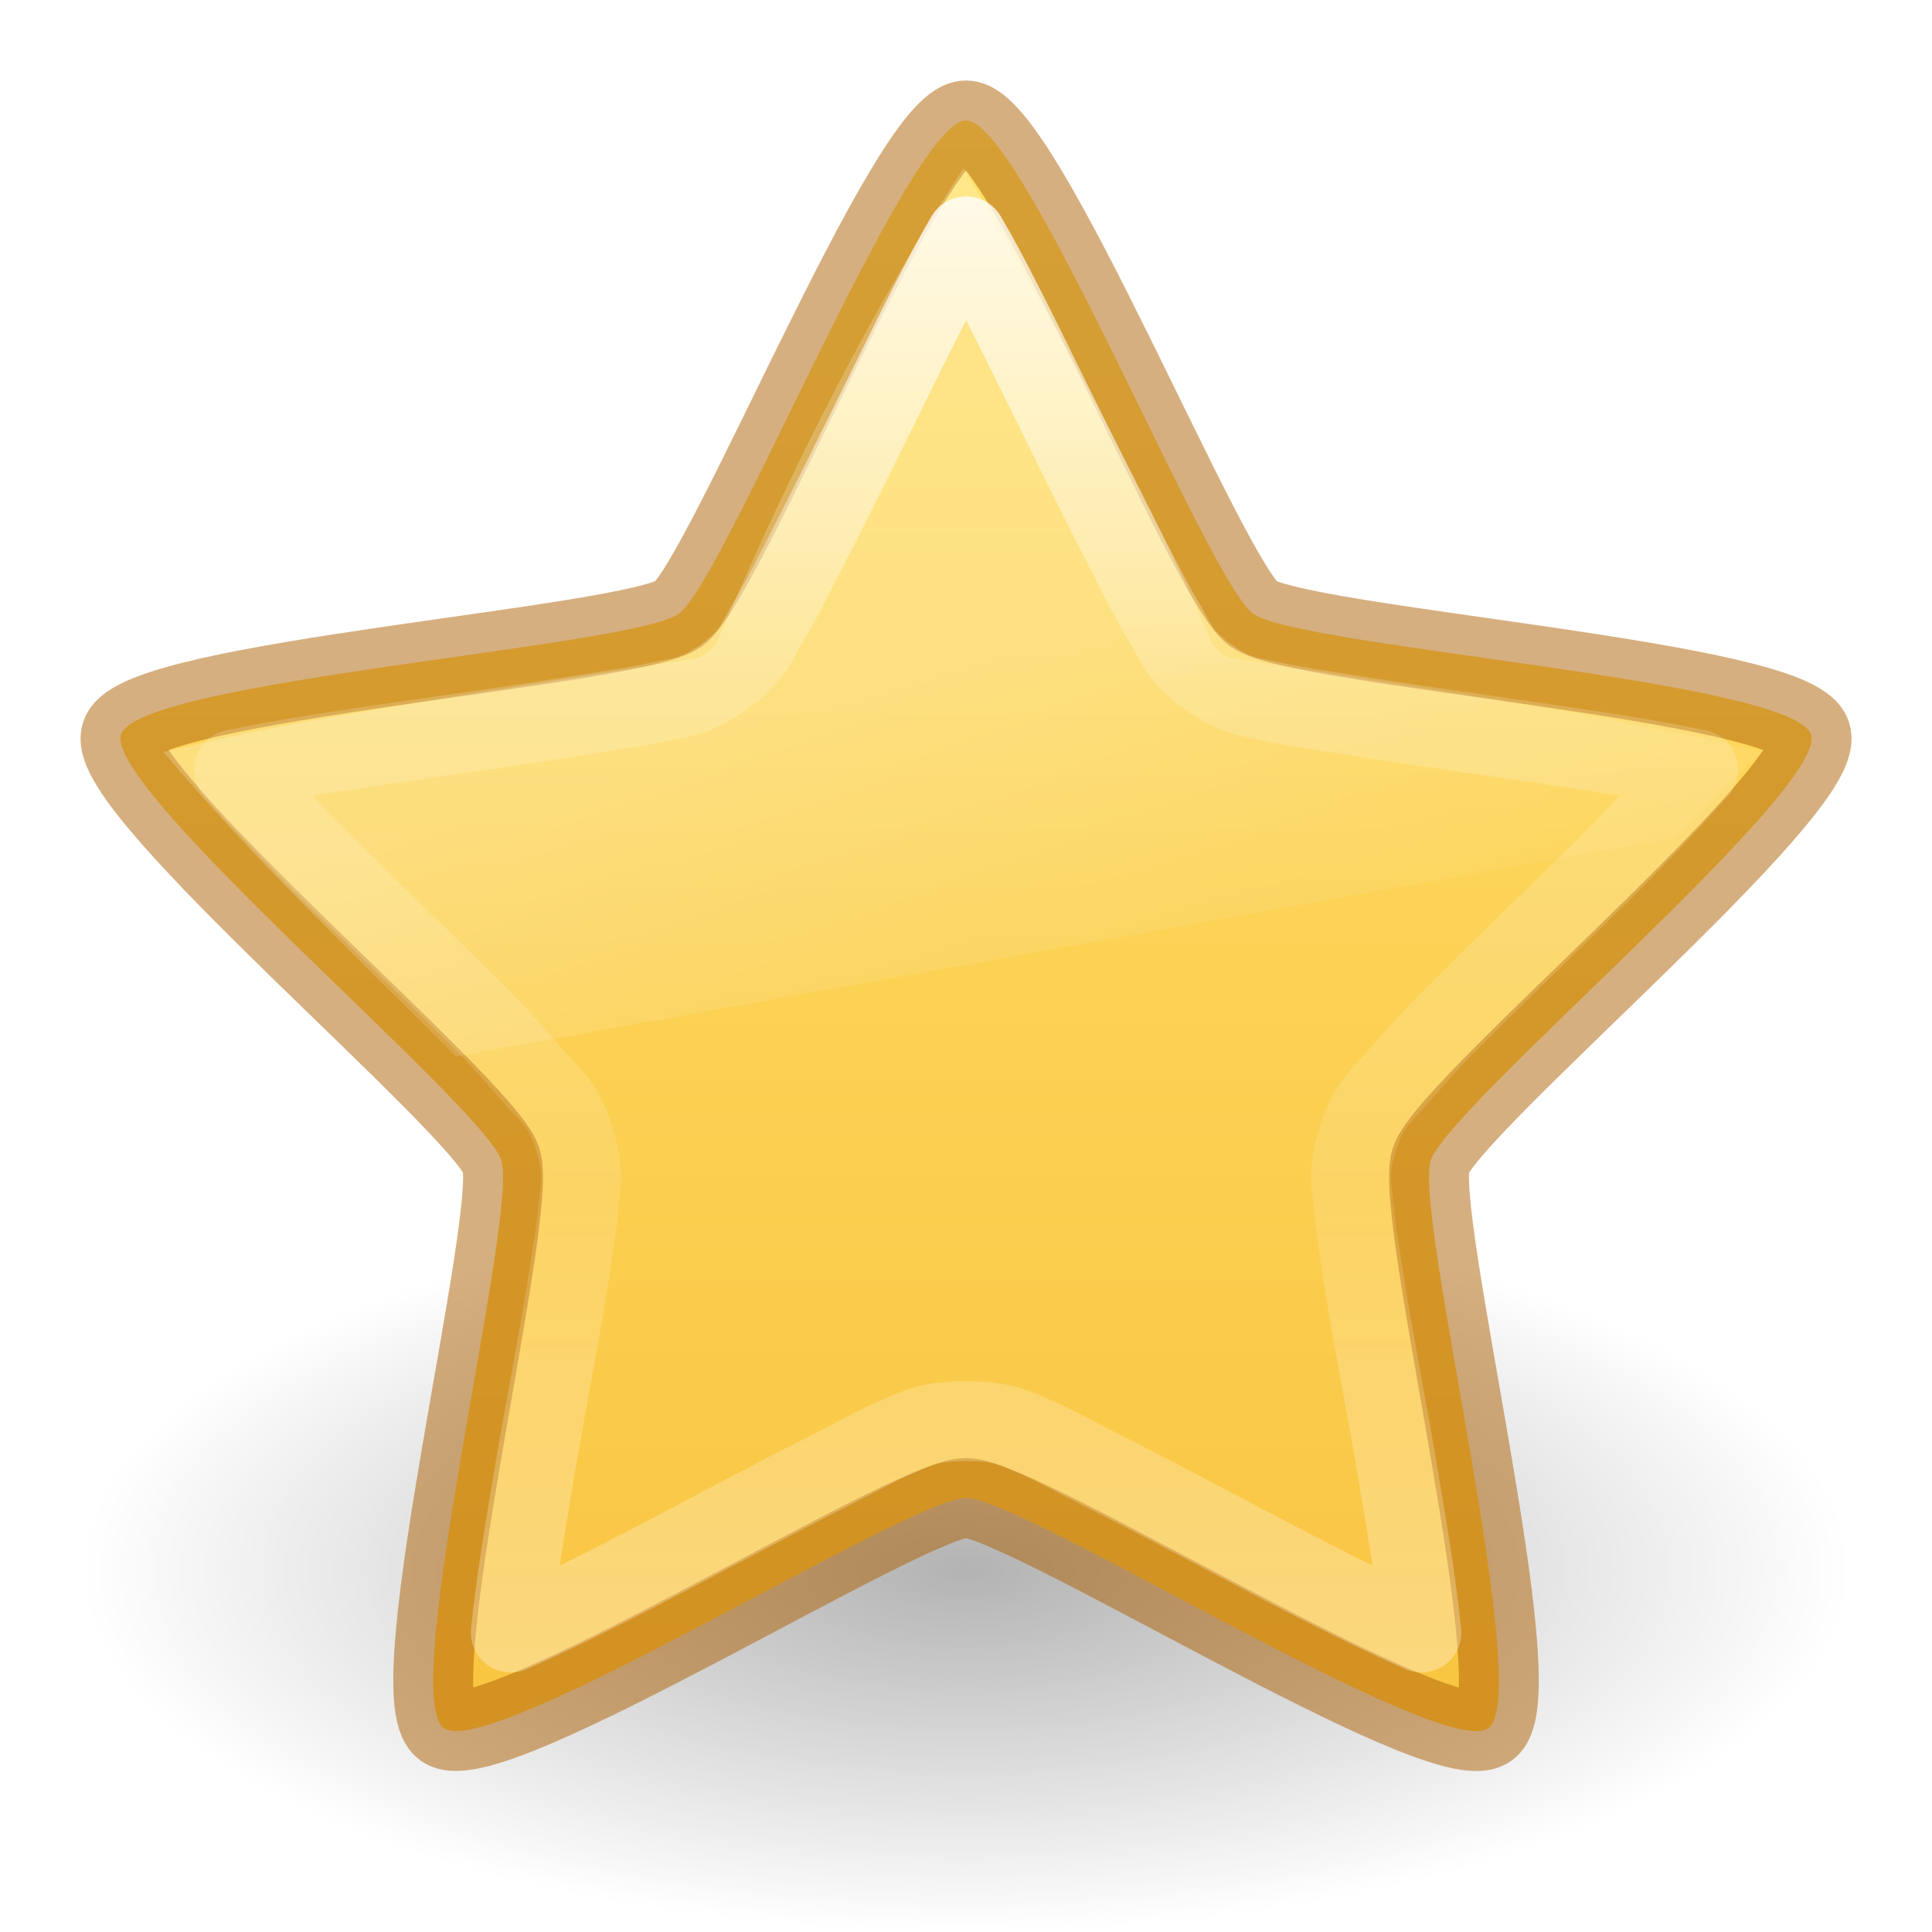
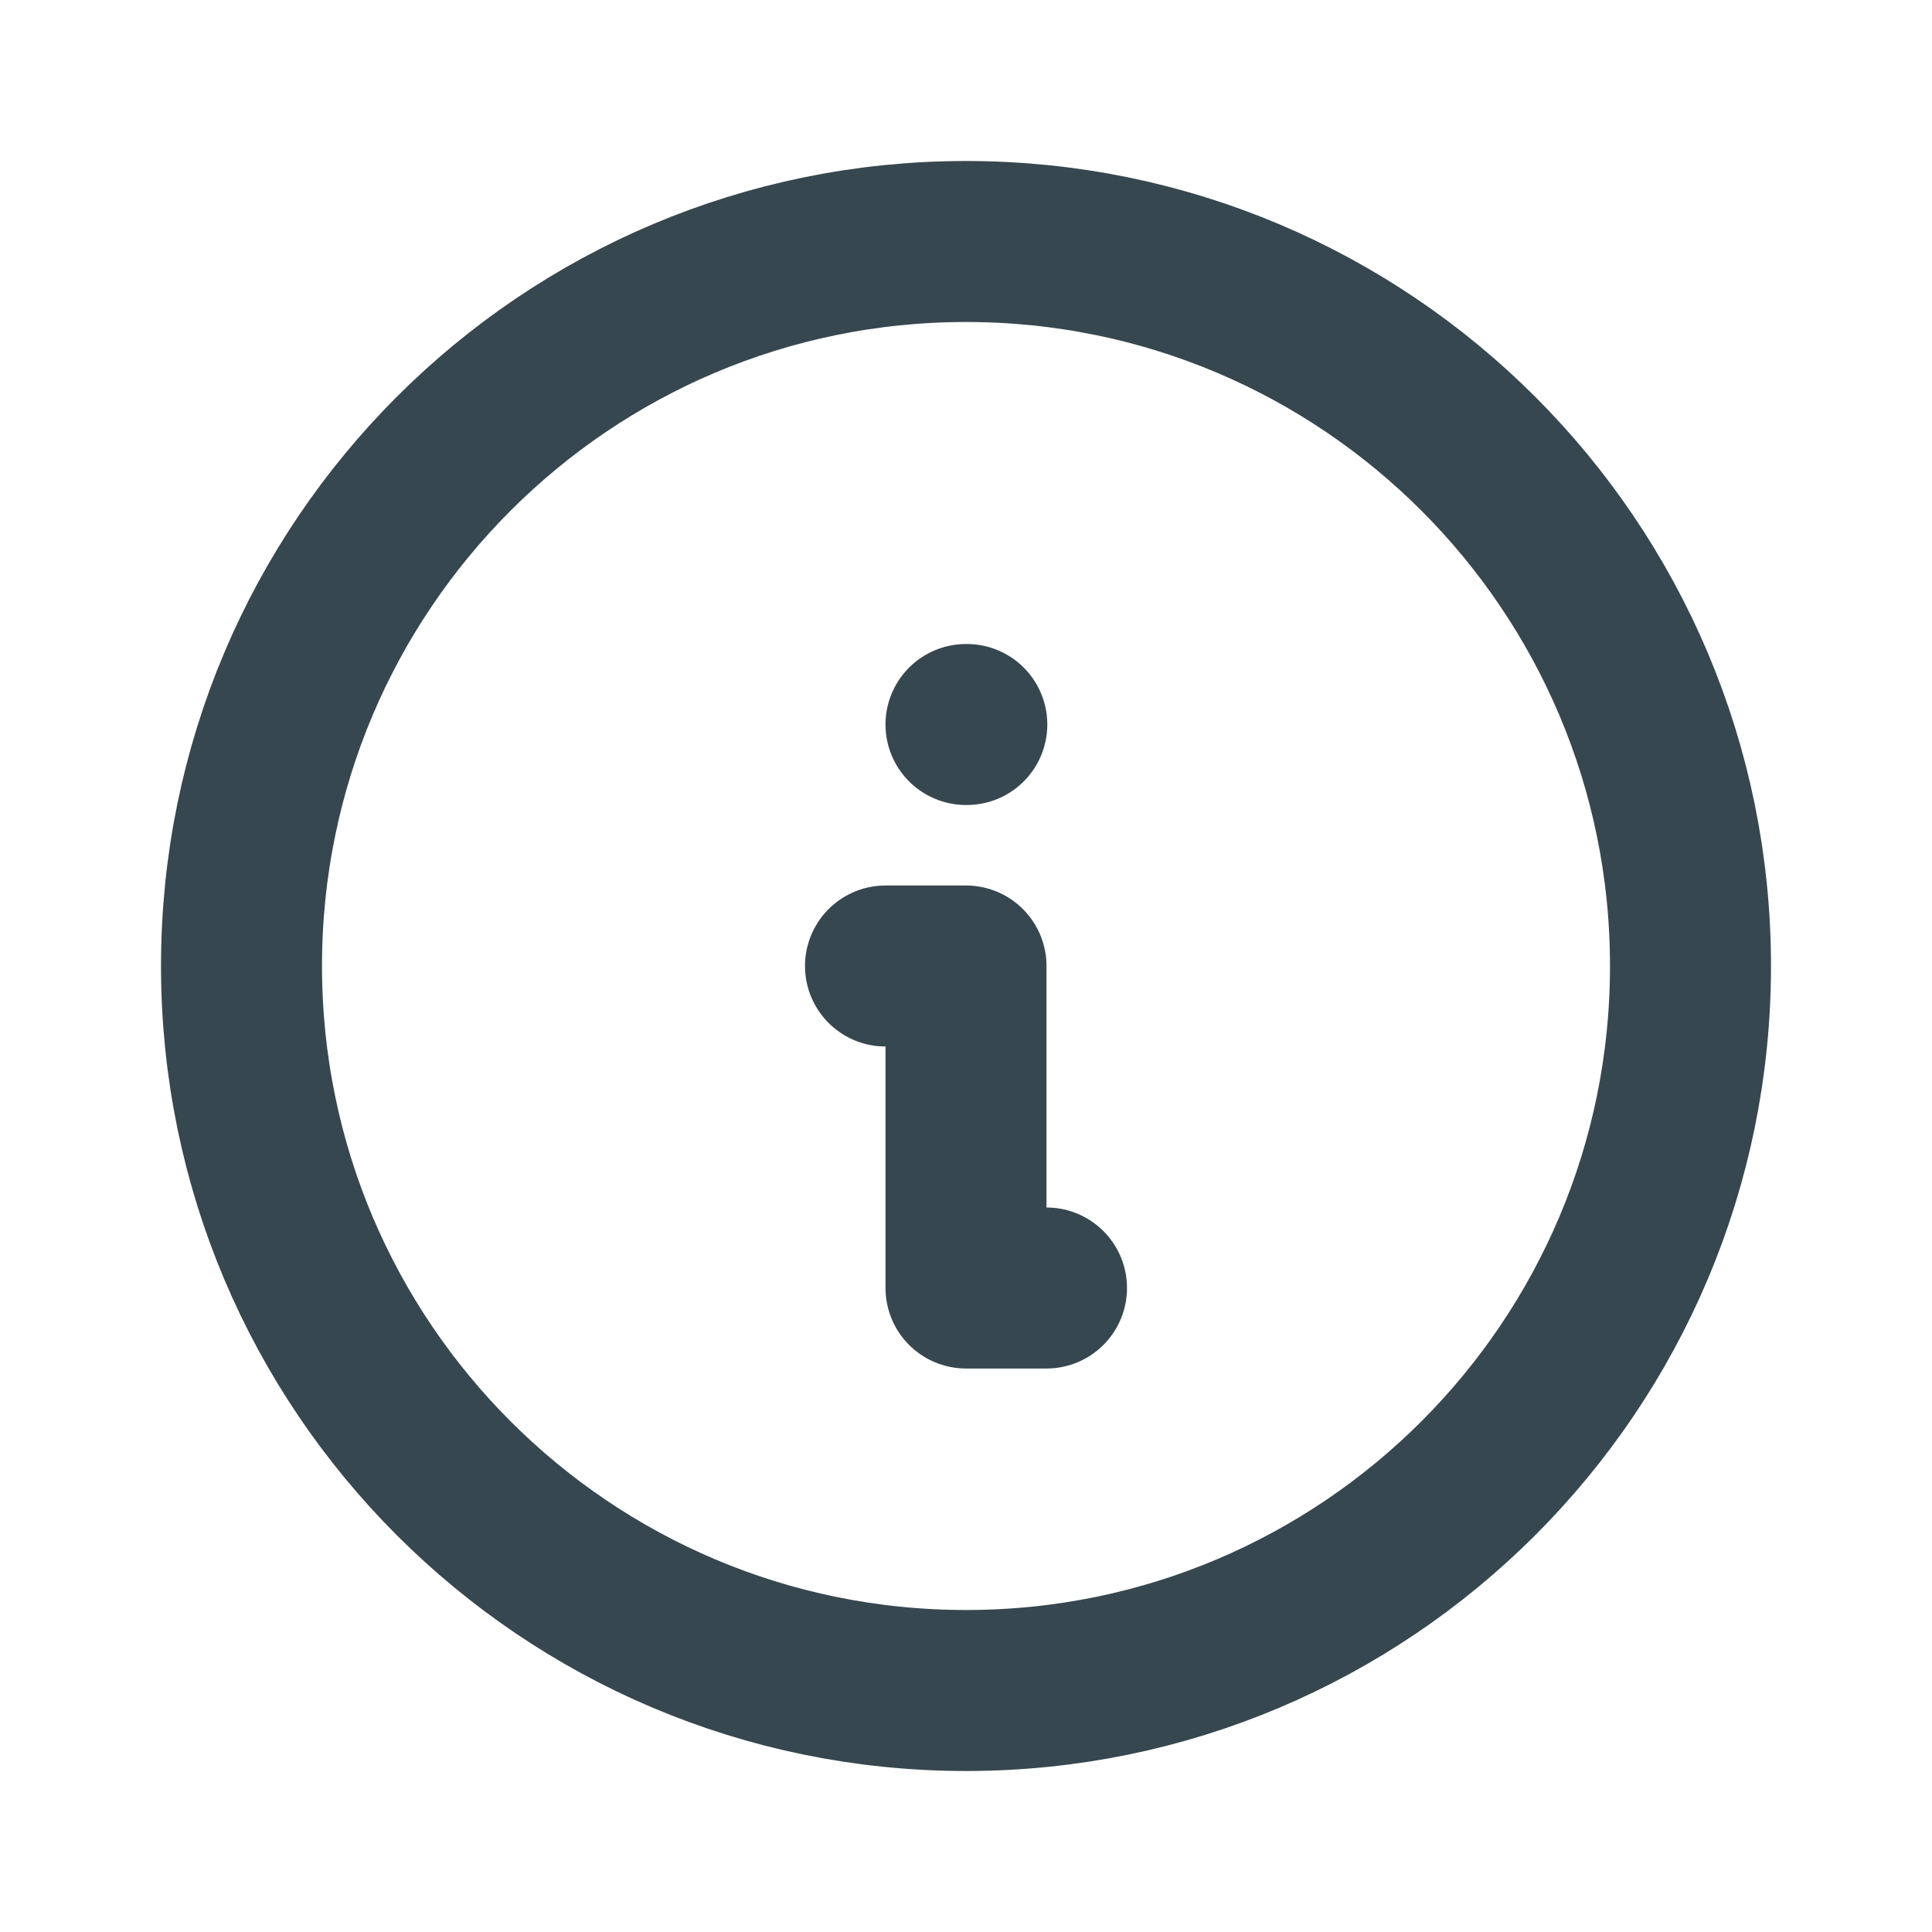
- <svg xmlns="http://www.w3.org/2000/svg" xmlns:xlink="http://www.w3.org/1999/xlink" id="svg3874" height="24" width="24" version="1.1">
-   <defs id="defs3876">
-     <linearGradient id="linearGradient851">
-       <stop id="stop847" offset="0" style="stop-color:#ffe16b;stop-opacity:1" />
-       <stop id="stop849" offset="1" style="stop-color:#f9c440;stop-opacity:1" />
-     </linearGradient>
-     <linearGradient gradientTransform="matrix(0.7705623,0,0,0.7707784,-4.554279,-6.199358)" gradientUnits="userSpaceOnUse" xlink:href="#linearGradient3881" id="linearGradient2907" y2="35.051" x2="23.47" y1="11.21" x1="23.47" />
-     <linearGradient id="linearGradient3881">
-       <stop offset="0" style="stop-color:#ffffff;stop-opacity:1" id="stop3883" />
-       <stop offset="0.334" style="stop-color:#ffffff;stop-opacity:0.235" id="stop3885" />
-       <stop offset="0.679" style="stop-color:#ffffff;stop-opacity:0.157" id="stop3887" />
-       <stop offset="1" style="stop-color:#ffffff;stop-opacity:0.392" id="stop3889" />
-     </linearGradient>
-     <linearGradient gradientTransform="matrix(0.4893617,0,0,0.4893617,1.713574,-1.2723)" gradientUnits="userSpaceOnUse" xlink:href="#linearGradient8265-821-176-38-919-66-249" id="linearGradient3683" y2="33.955" x2="15.215" y1="22.292" x1="11.566" />
-     <linearGradient id="linearGradient8265-821-176-38-919-66-249">
-       <stop offset="0" style="stop-color:#ffffff;stop-opacity:0.275" id="stop2687" />
-       <stop offset="1" style="stop-color:#ffffff;stop-opacity:0" id="stop2689" />
-     </linearGradient>
-     <linearGradient id="linearGradient8838">
-       <stop offset="0" style="stop-color:#000000;stop-opacity:1" id="stop8840" />
-       <stop offset="1" style="stop-color:#000000;stop-opacity:0" id="stop8842" />
-     </linearGradient>
-     <radialGradient gradientTransform="matrix(1.035294,0,0,0.4235288,-52.8353,17.54118)" gradientUnits="userSpaceOnUse" xlink:href="#linearGradient8838" id="radialGradient3872" fy="4.625" fx="62.625" r="10.625" cy="4.625" cx="62.625" />
-     <linearGradient gradientUnits="userSpaceOnUse" y2="21.923" x2="12" y1="1.496" x1="12" id="linearGradient853" xlink:href="#linearGradient851" />
-   </defs>
-   <path d="M 23,19.5 C 23,21.985 18.075,24 12,24 5.925,24 1,21.985 1,19.5 1,17.015 5.925,15 12,15 c 6.075,0 11,2.015 11,4.5 z" id="path8836" style="display:inline;overflow:visible;visibility:visible;opacity:0.3;fill:url(#radialGradient3872);fill-opacity:1;fill-rule:evenodd;stroke:none;stroke-width:1;marker:none" />
-   <path d="m 12,1.496 c 0.709,0 2.994,5.711 3.568,6.128 0.574,0.417 6.709,0.826 6.929,1.501 0.219,0.674 -4.504,4.613 -4.723,5.288 -0.219,0.674 1.288,6.638 0.714,7.055 C 17.914,21.884 12.709,18.608 12,18.608 c -0.709,0 -5.914,3.276 -6.487,2.859 C 4.939,21.05 6.446,15.087 6.227,14.412 6.008,13.738 1.284,9.799 1.504,9.124 1.723,8.45 7.859,8.04 8.432,7.624 9.006,7.207 11.291,1.496 12,1.496 Z" id="path1307" style="display:inline;overflow:visible;visibility:visible;fill:url(#linearGradient853);fill-opacity:1;fill-rule:nonzero;stroke:#ad5f00;stroke-width:0.992;stroke-linecap:butt;stroke-linejoin:round;stroke-miterlimit:4;stroke-dasharray:none;stroke-dashoffset:0;stroke-opacity:0.498;marker:none" />
-   <path d="m 11.969,2.093 c -0.457,0.693 -1.68,2.629 -3.031,5.812 a 0.437,0.437 0 0 1 -0.344,0.281 c -2.135,0.348 -4.809,0.717 -6.562,1.156 1.1,1.319 2.393,2.53 3.625,3.781 l 15.156,-2.719 c 0.353,-0.354 0.697,-0.697 1.062,-1.062 -2.051,-0.507 -4.366,-0.808 -6.5,-1.156 a 0.437,0.437 0 0 1 -0.344,-0.25 c -1.039,-2.413 -2.583,-5.037 -3.062,-5.844 z" id="path3681" style="display:inline;overflow:visible;visibility:visible;opacity:0.8;fill:url(#linearGradient3683);fill-opacity:1;fill-rule:nonzero;stroke:none;stroke-width:1;marker:none;enable-background:accumulate" />
-   <path d="m 12,2.937 c -0.289,0.492 -0.618,1.166 -0.969,1.875 -0.362,0.733 -0.747,1.512 -1.063,2.125 -0.158,0.307 -0.298,0.583 -0.438,0.812 -0.139,0.23 -0.163,0.389 -0.531,0.656 -0.368,0.268 -0.551,0.251 -0.812,0.312 -0.262,0.061 -0.565,0.101 -0.906,0.156 -0.682,0.111 -1.502,0.226 -2.312,0.344 -0.774,0.113 -1.506,0.222 -2.062,0.344 0.378,0.426 0.908,0.983 1.469,1.531 0.585,0.571 1.171,1.135 1.656,1.625 0.243,0.245 0.449,0.484 0.625,0.688 0.176,0.203 0.328,0.287 0.469,0.719 0.141,0.433 0.085,0.576 0.062,0.844 -0.023,0.268 -0.072,0.565 -0.125,0.906 -0.105,0.683 -0.268,1.505 -0.406,2.312 -0.132,0.773 -0.256,1.526 -0.312,2.094 0.525,-0.23 1.203,-0.568 1.906,-0.938 0.726,-0.382 1.476,-0.782 2.094,-1.094 0.309,-0.156 0.564,-0.302 0.812,-0.406 0.248,-0.105 0.387,-0.188 0.844,-0.188 0.457,0 0.596,0.083 0.844,0.188 0.248,0.105 0.504,0.25 0.812,0.406 0.618,0.312 1.368,0.712 2.094,1.094 0.703,0.37 1.381,0.708 1.906,0.938 -0.056,-0.568 -0.18,-1.32 -0.312,-2.094 -0.138,-0.807 -0.301,-1.629 -0.406,-2.312 -0.053,-0.342 -0.102,-0.638 -0.125,-0.906 -0.023,-0.268 -0.078,-0.411 0.062,-0.844 0.14,-0.432 0.293,-0.515 0.469,-0.719 0.176,-0.203 0.382,-0.443 0.625,-0.688 0.485,-0.49 1.072,-1.054 1.656,-1.625 0.561,-0.548 1.091,-1.105 1.469,-1.531 -0.557,-0.122 -1.288,-0.231 -2.062,-0.344 -0.81,-0.118 -1.63,-0.233 -2.312,-0.344 -0.341,-0.056 -0.644,-0.095 -0.906,-0.156 -0.262,-0.061 -0.444,-0.045 -0.812,-0.312 -0.368,-0.267 -0.392,-0.426 -0.531,-0.656 -0.139,-0.23 -0.28,-0.506 -0.438,-0.812 -0.316,-0.613 -0.701,-1.392 -1.062,-2.125 -0.35,-0.709 -0.679,-1.383 -0.969,-1.875 z" id="path2903" style="display:inline;overflow:visible;visibility:visible;opacity:0.8;fill:none;stroke:url(#linearGradient2907);stroke-width:0.992;stroke-linecap:butt;stroke-linejoin:round;stroke-miterlimit:4;stroke-dasharray:none;stroke-dashoffset:0;stroke-opacity:1;marker:none" />
+ <svg xmlns="http://www.w3.org/2000/svg" width="24" height="24" viewBox="0 0 24 24" fill="none" stroke="#37474F" stroke-width="2" stroke-linecap="round" stroke-linejoin="round">
+   <path d="M3 12a9 9 0 1 0 18 0a9 9 0 0 0 -18 0" />
+   <path d="M12 9h.01" />
+   <path d="M11 12h1v4h1" />
</svg>
